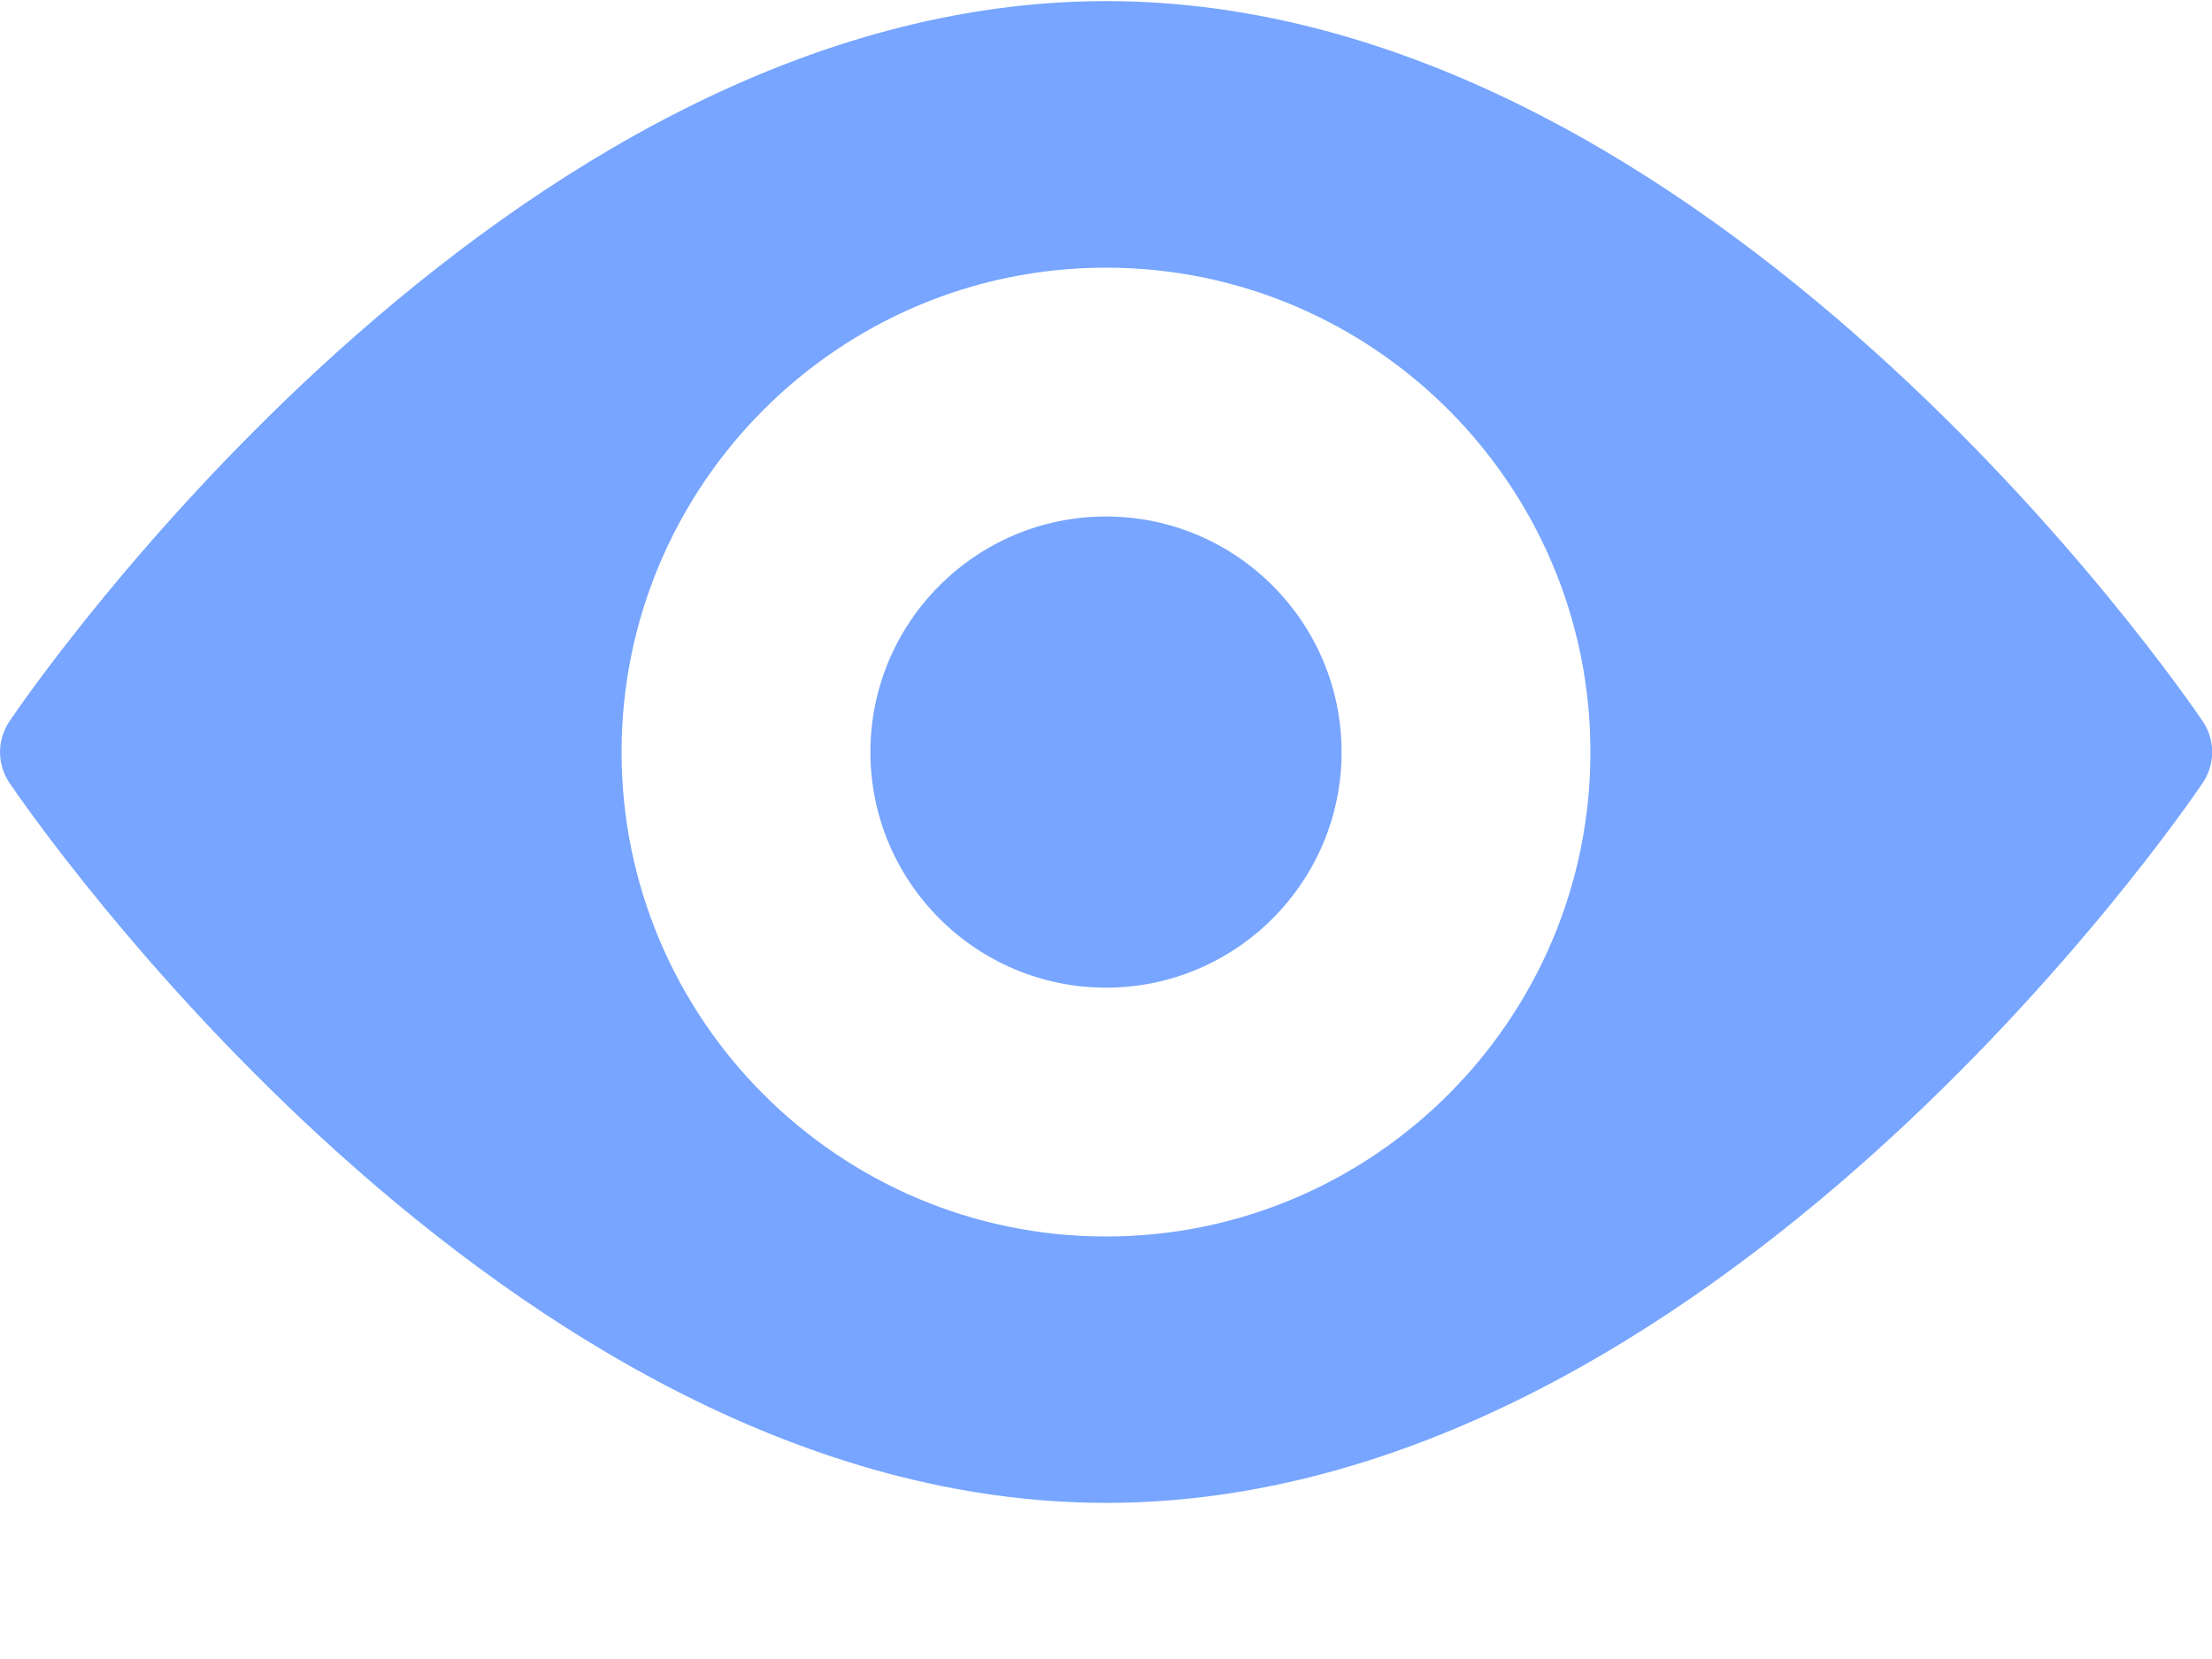
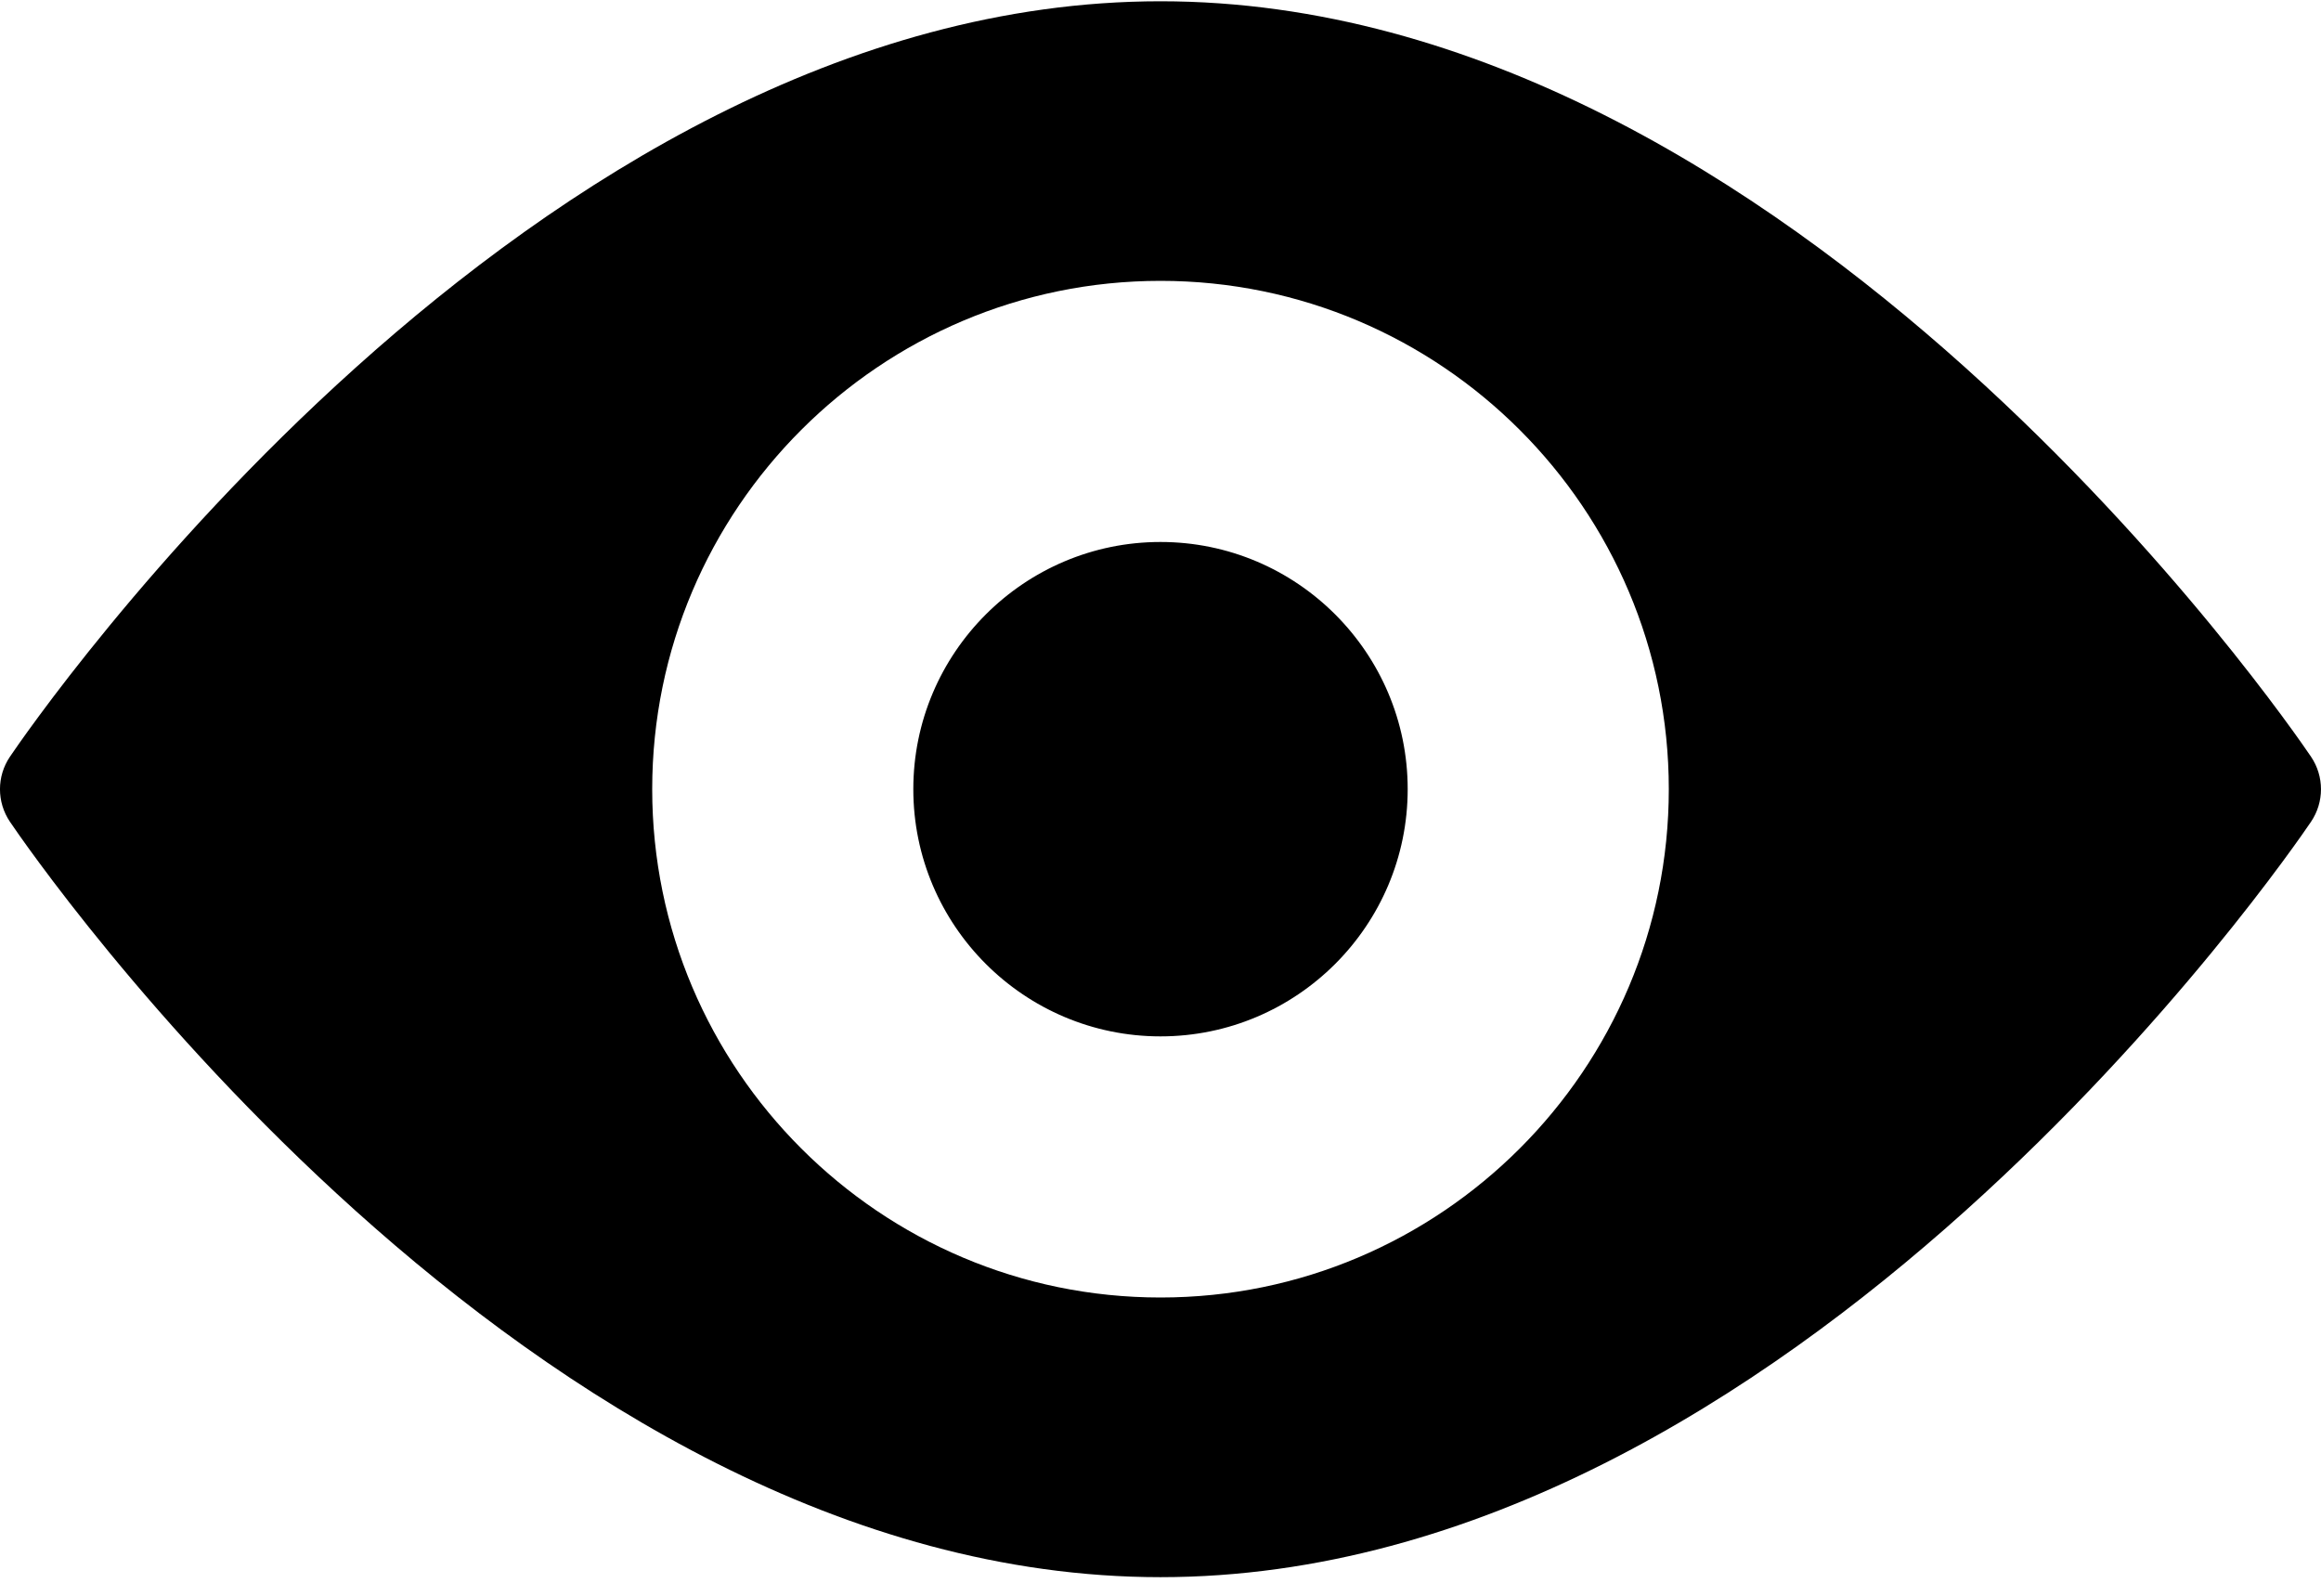
- <svg xmlns="http://www.w3.org/2000/svg" width="12" height="9" viewBox="0 0 12 9">
-   <g fill="#77A5FF" fill-rule="nonzero">
-     <path d="M11.949 3.912c-.108-.159-2.678-3.906-5.948-3.906-3.27 0-5.841 3.746-5.949 3.906-.069.102-.069.235 0 .336.108.159 2.679 3.905 5.949 3.905s5.841-3.746 5.948-3.905c.069-.102.069-.235 0-.336zm-5.949 2.796c-1.449 0-2.628-1.179-2.628-2.628s1.179-2.628 2.628-2.628 2.628 1.179 2.628 2.628-1.179 2.628-2.628 2.628zM6 2.802c-.705 0-1.278.573-1.278 1.278 0 .705.573 1.278 1.278 1.278.705 0 1.278-.573 1.278-1.278 0-.705-.573-1.278-1.278-1.278z" />
+ <svg xmlns="http://www.w3.org/2000/svg" width="64" height="44" viewBox="0 0 64 44">
+   <g fill-rule="nonzero">
+     <path d="M63.725 20.865c-.575-.851-14.284-20.83-31.725-20.83-17.439 0-31.151 19.98-31.726 20.83-.366.541-.366 1.251 0 1.793.575.851 14.287 20.829 31.726 20.829 17.44 0 31.15-19.978 31.725-20.829.366-.542.366-1.251 0-1.793zm-31.725 14.911c-7.729 0-14.016-6.287-14.016-14.016s6.288-14.016 14.016-14.016c7.729 0 14.016 6.288 14.016 14.016.001 7.729-6.287 14.016-14.016 14.016zM32 14.944c-3.759 0-6.816 3.058-6.816 6.816 0 3.759 3.058 6.816 6.816 6.816 3.759 0 6.816-3.057 6.816-6.816.001-3.759-3.057-6.816-6.816-6.816z" />
  </g>
</svg>
